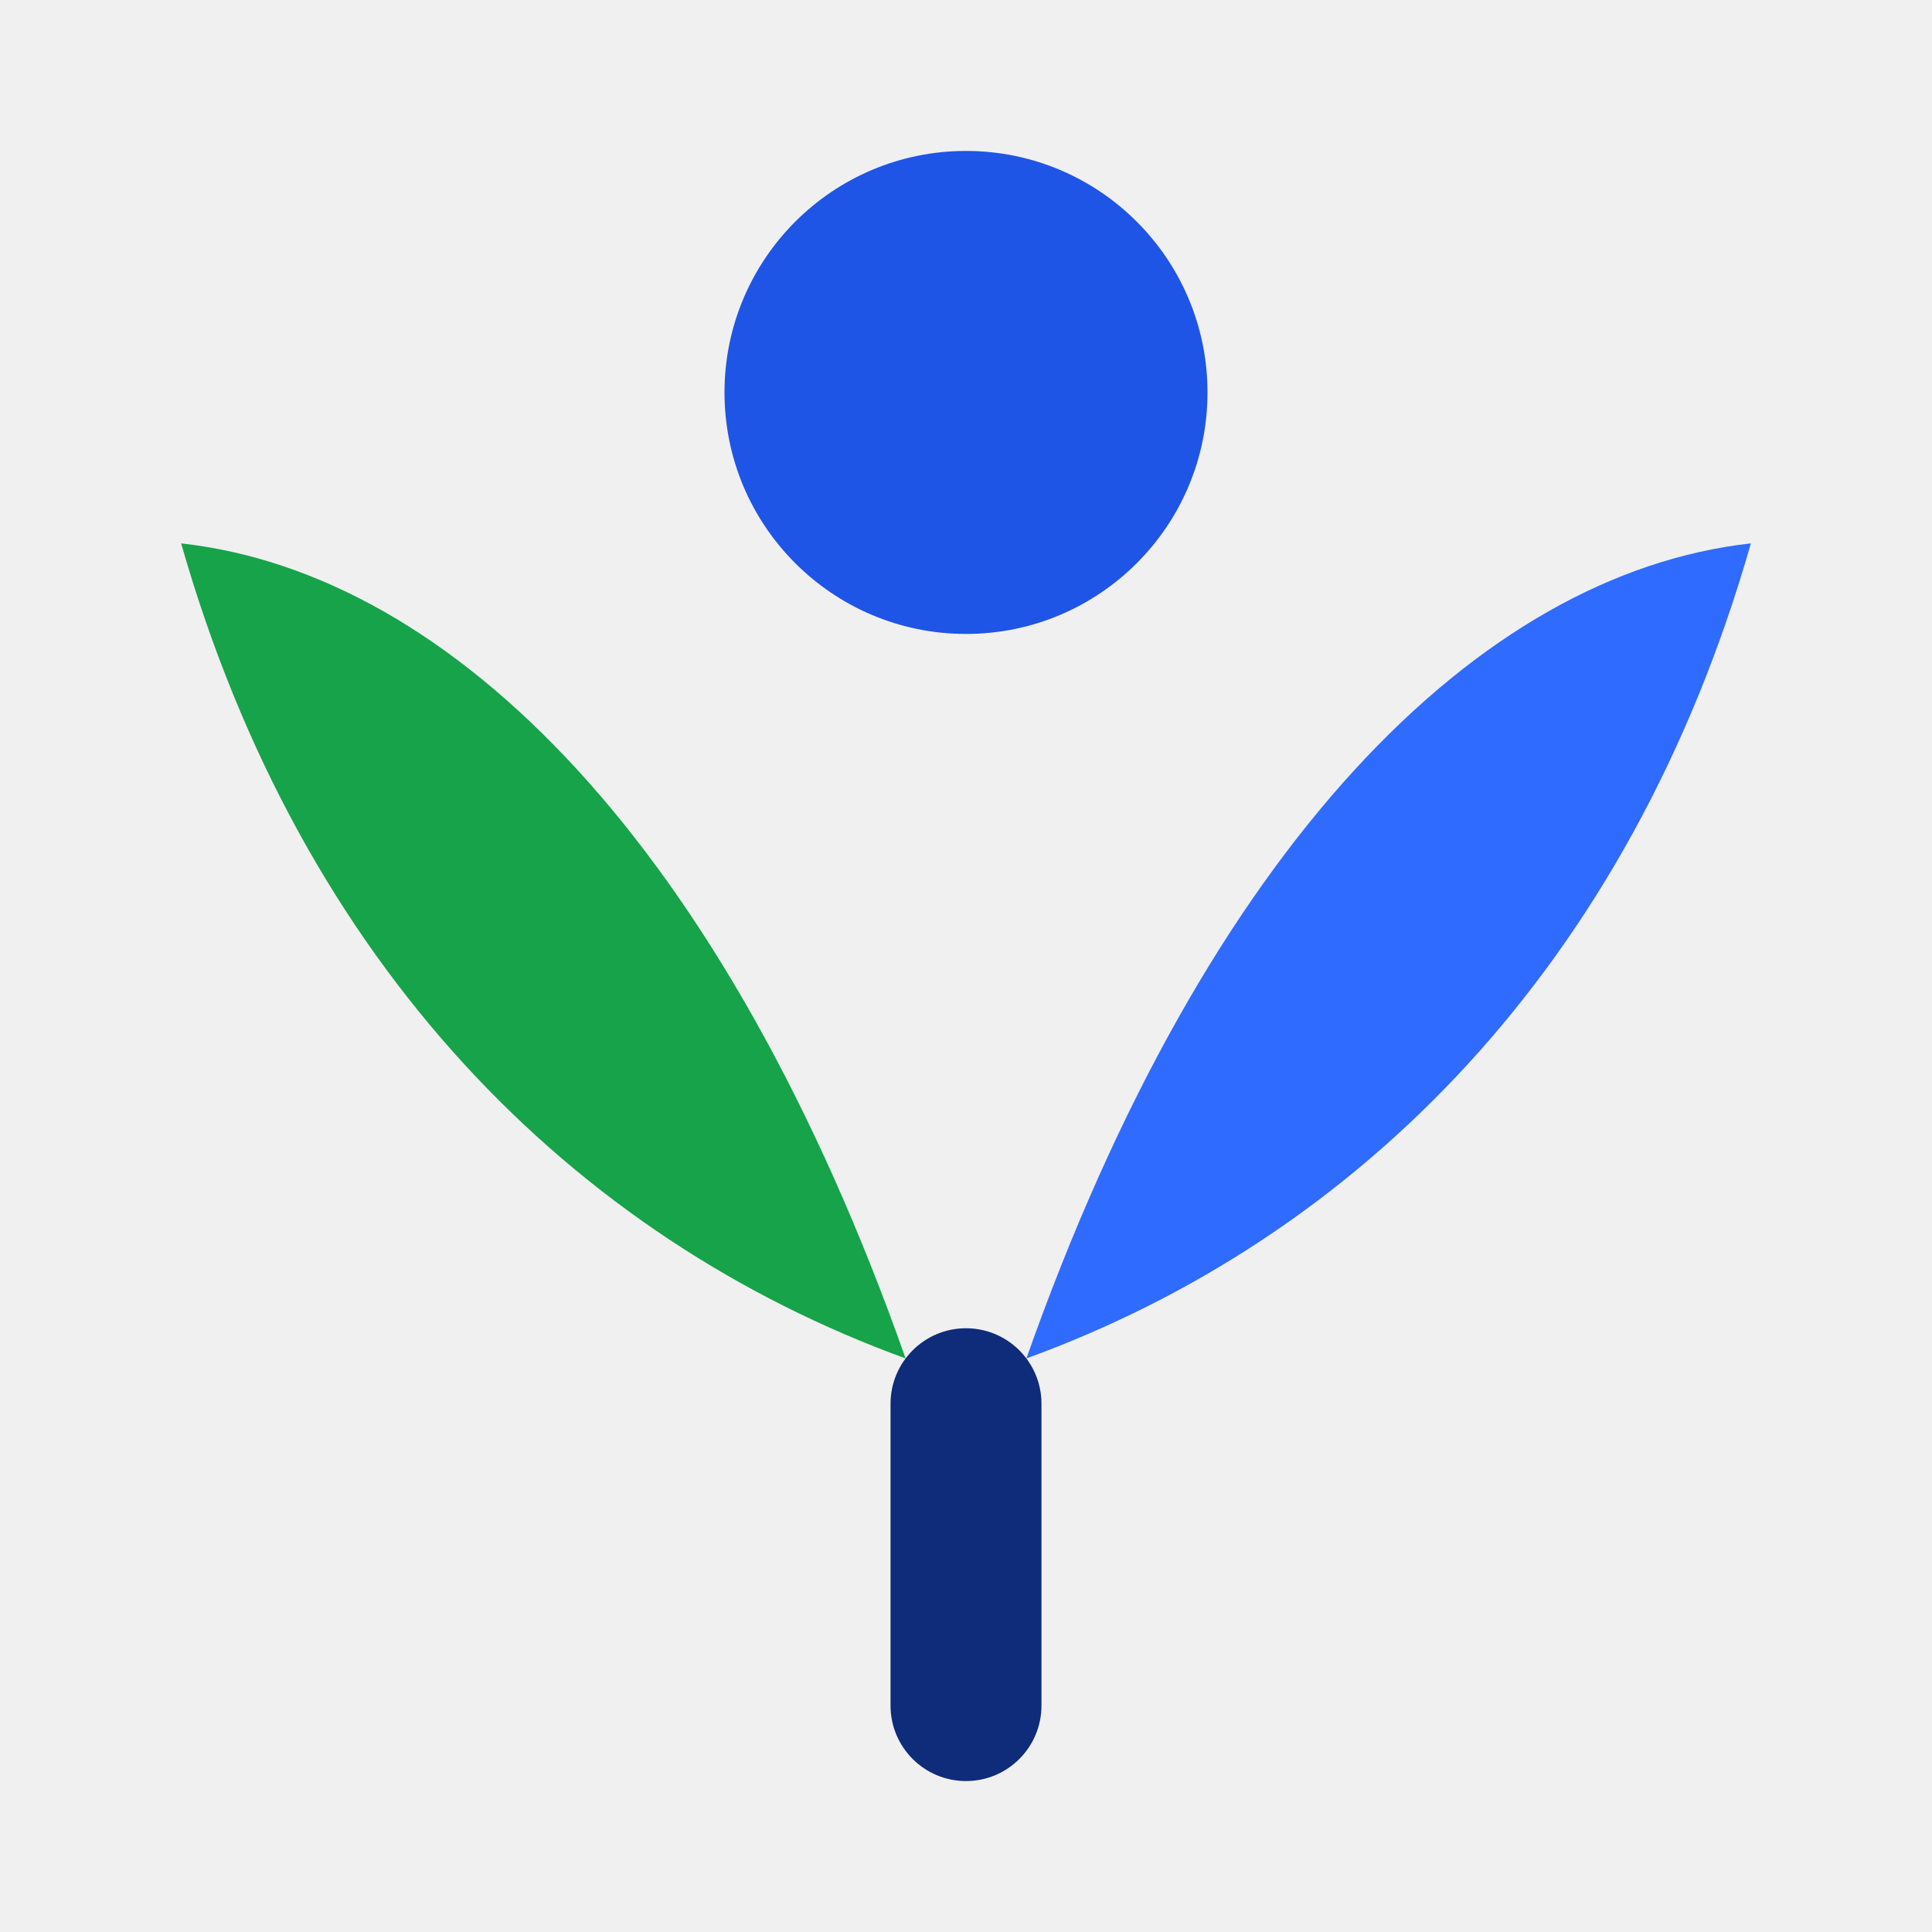
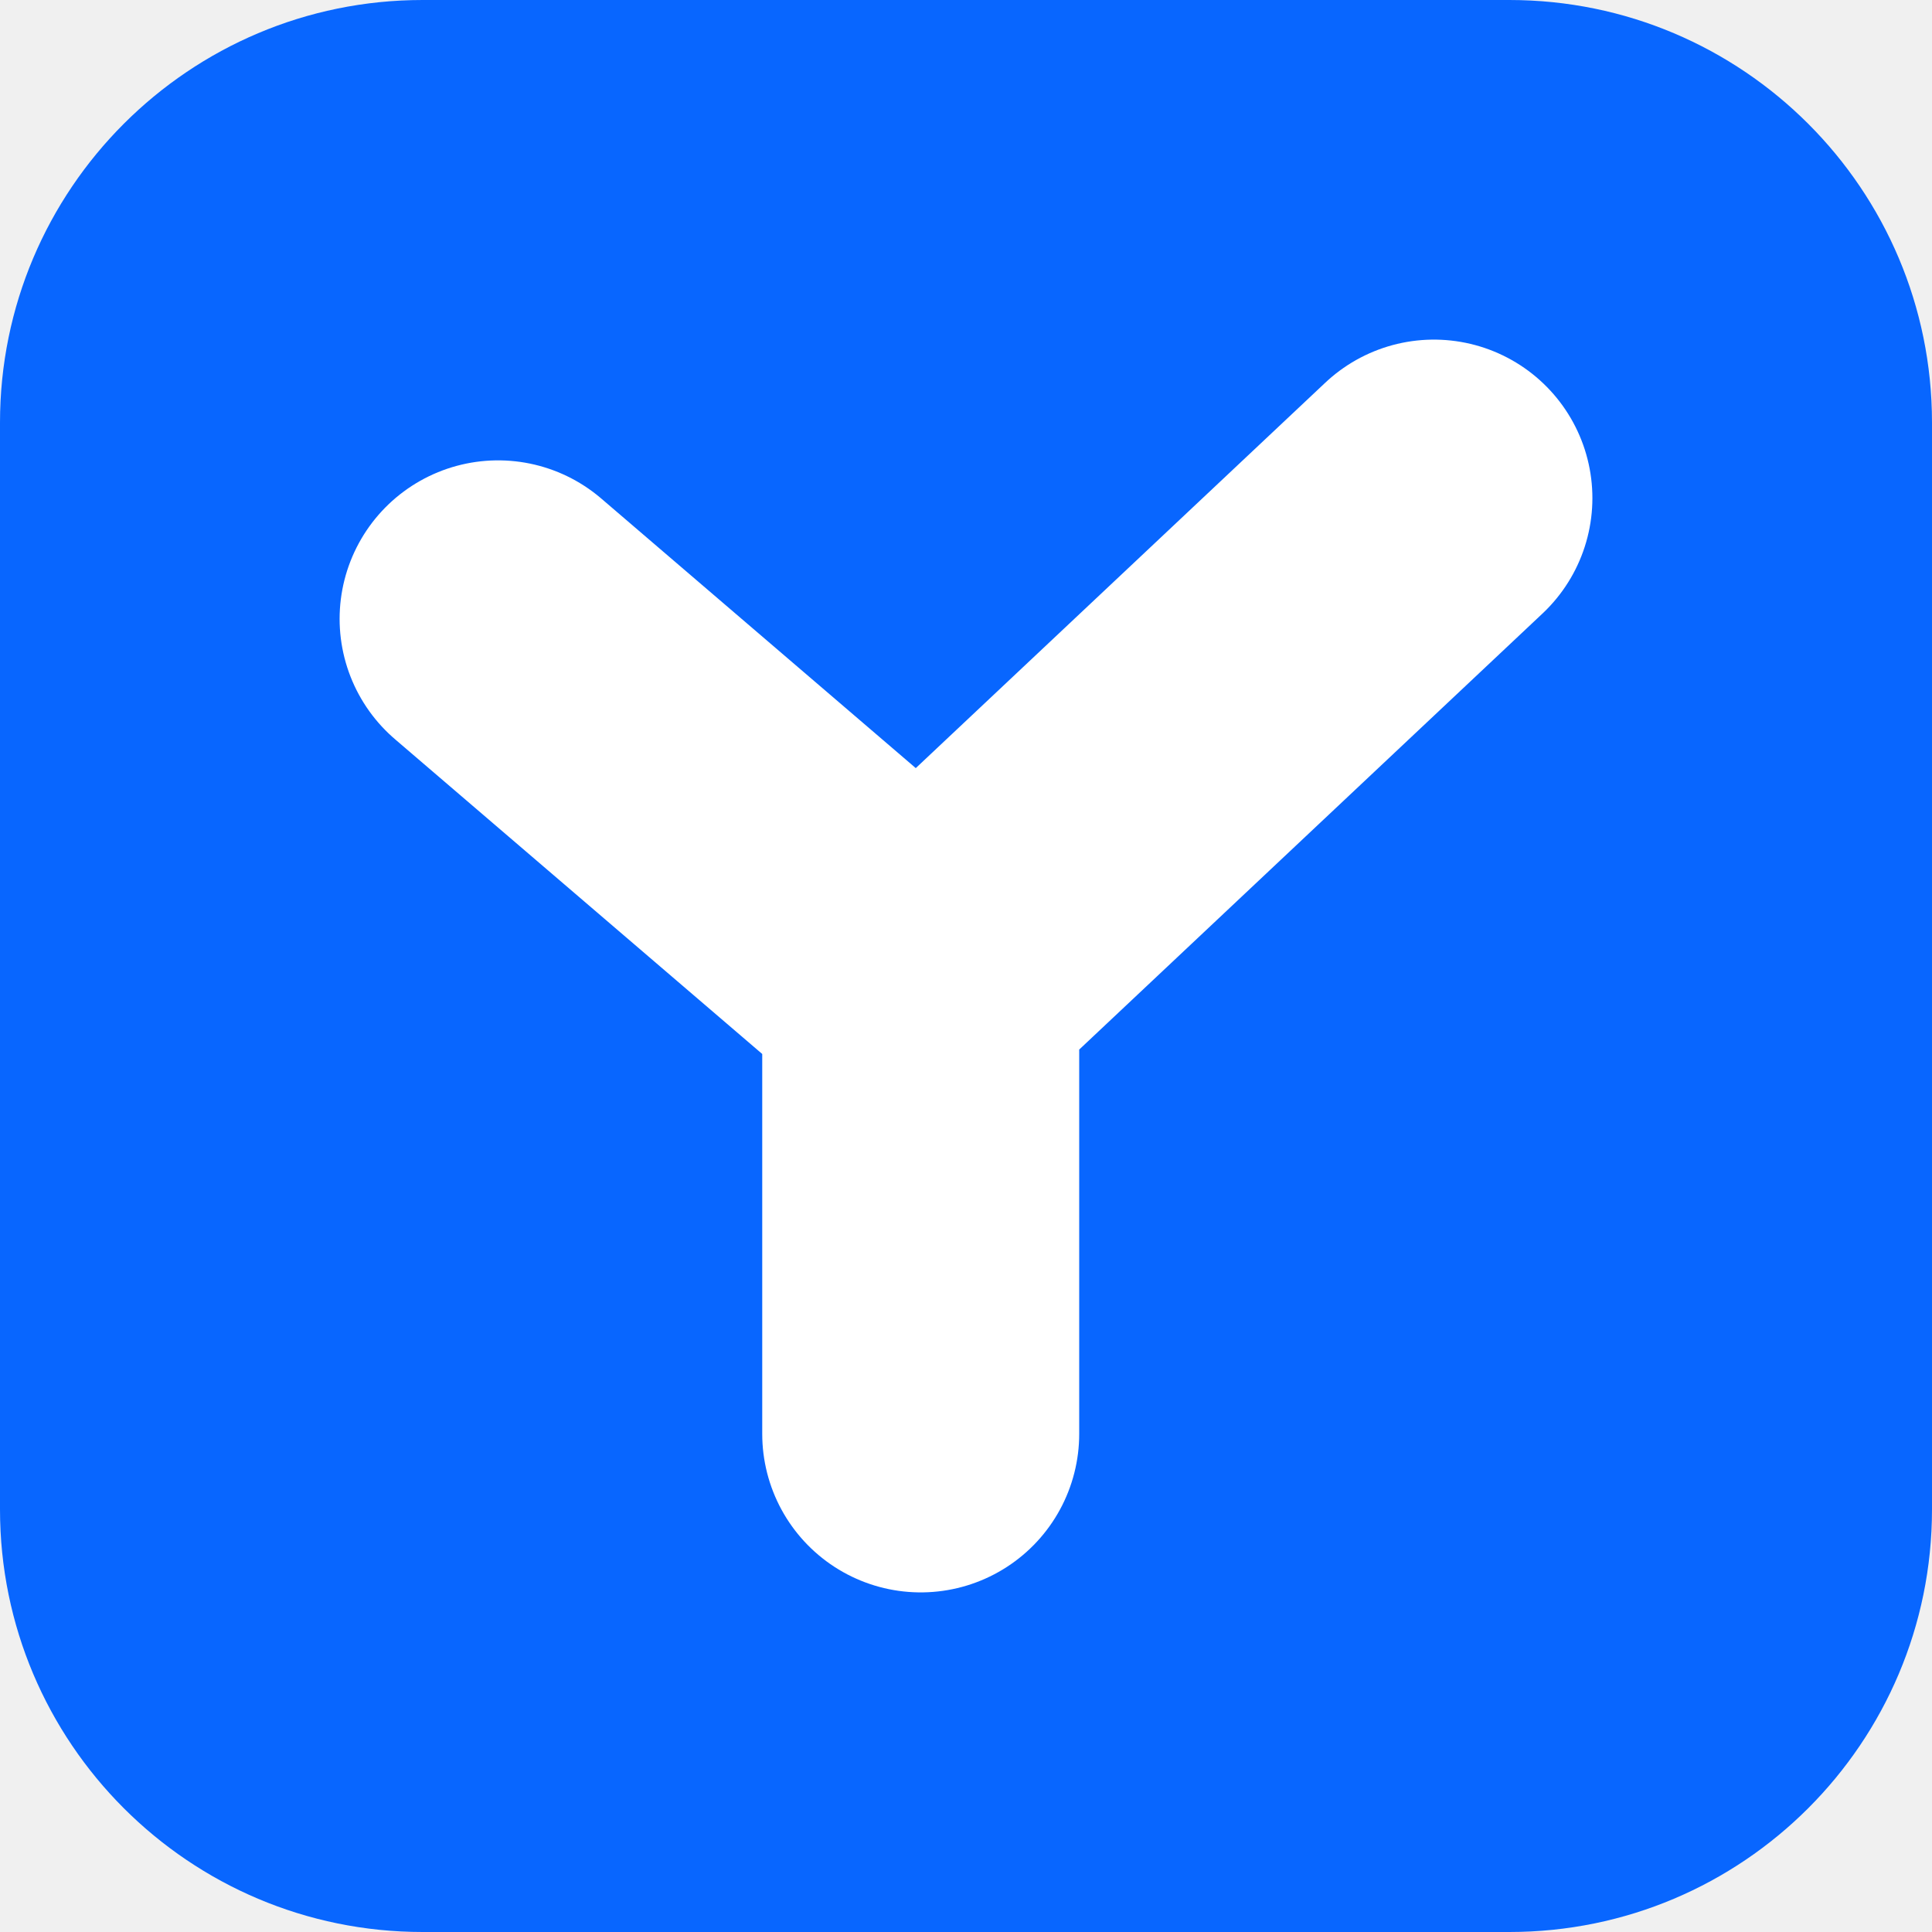
<svg xmlns="http://www.w3.org/2000/svg" viewBox="0 0 64 64">
-   <circle cx="32" cy="13" r="8" fill="#1f55e6" />
-   <path d="M6 18c9 1 18 10 24 27C19 41 10 32 6 18z" fill="#16a34a" />
-   <path d="M58 18c-9 1-18 10-24 27 11-4 20-13 24-27z" fill="#2f6bff" />
-   <rect x="29.5" y="44" width="5" height="15" rx="2.5" fill="#0f2c7a" />
+   <rect width="64" height="64" rx="14" fill="#0866FF" />
+   <path d="M16.5 20.5 30.5 32.5 47.5 16.5M30.5 32.5v15" fill="none" stroke="#FFF" stroke-width="10.5" stroke-linecap="round" stroke-linejoin="round" />
</svg>
